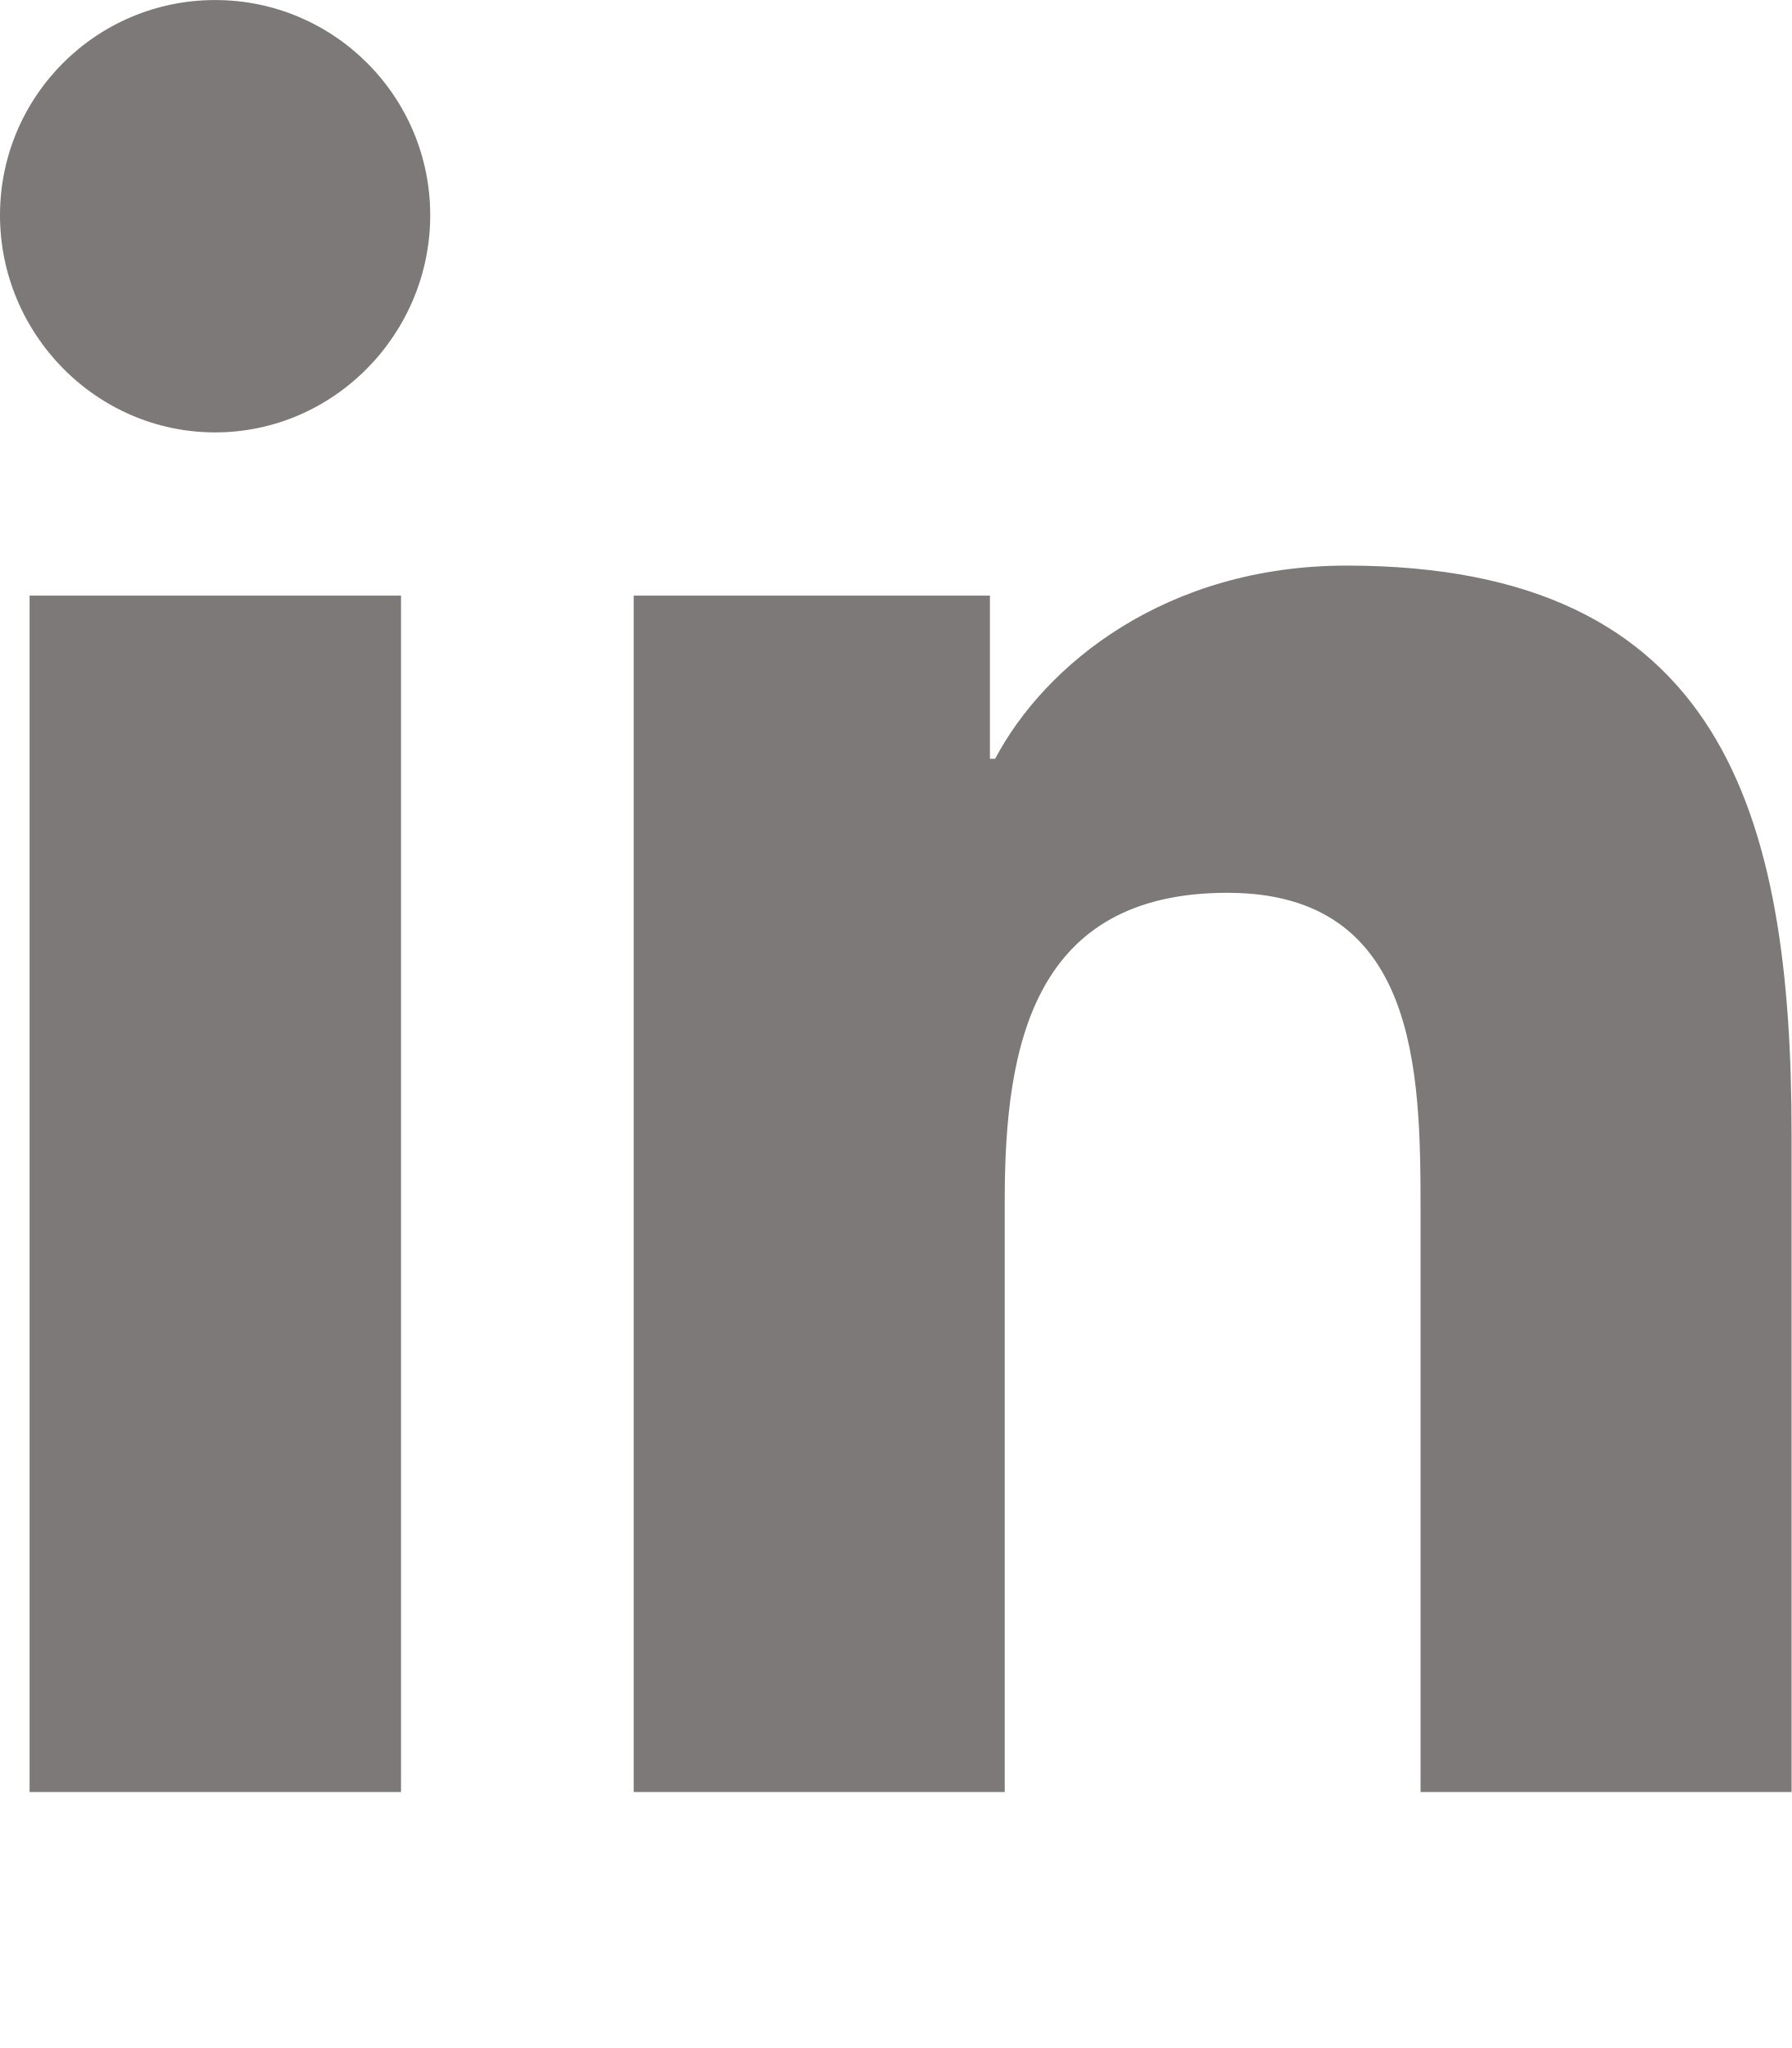
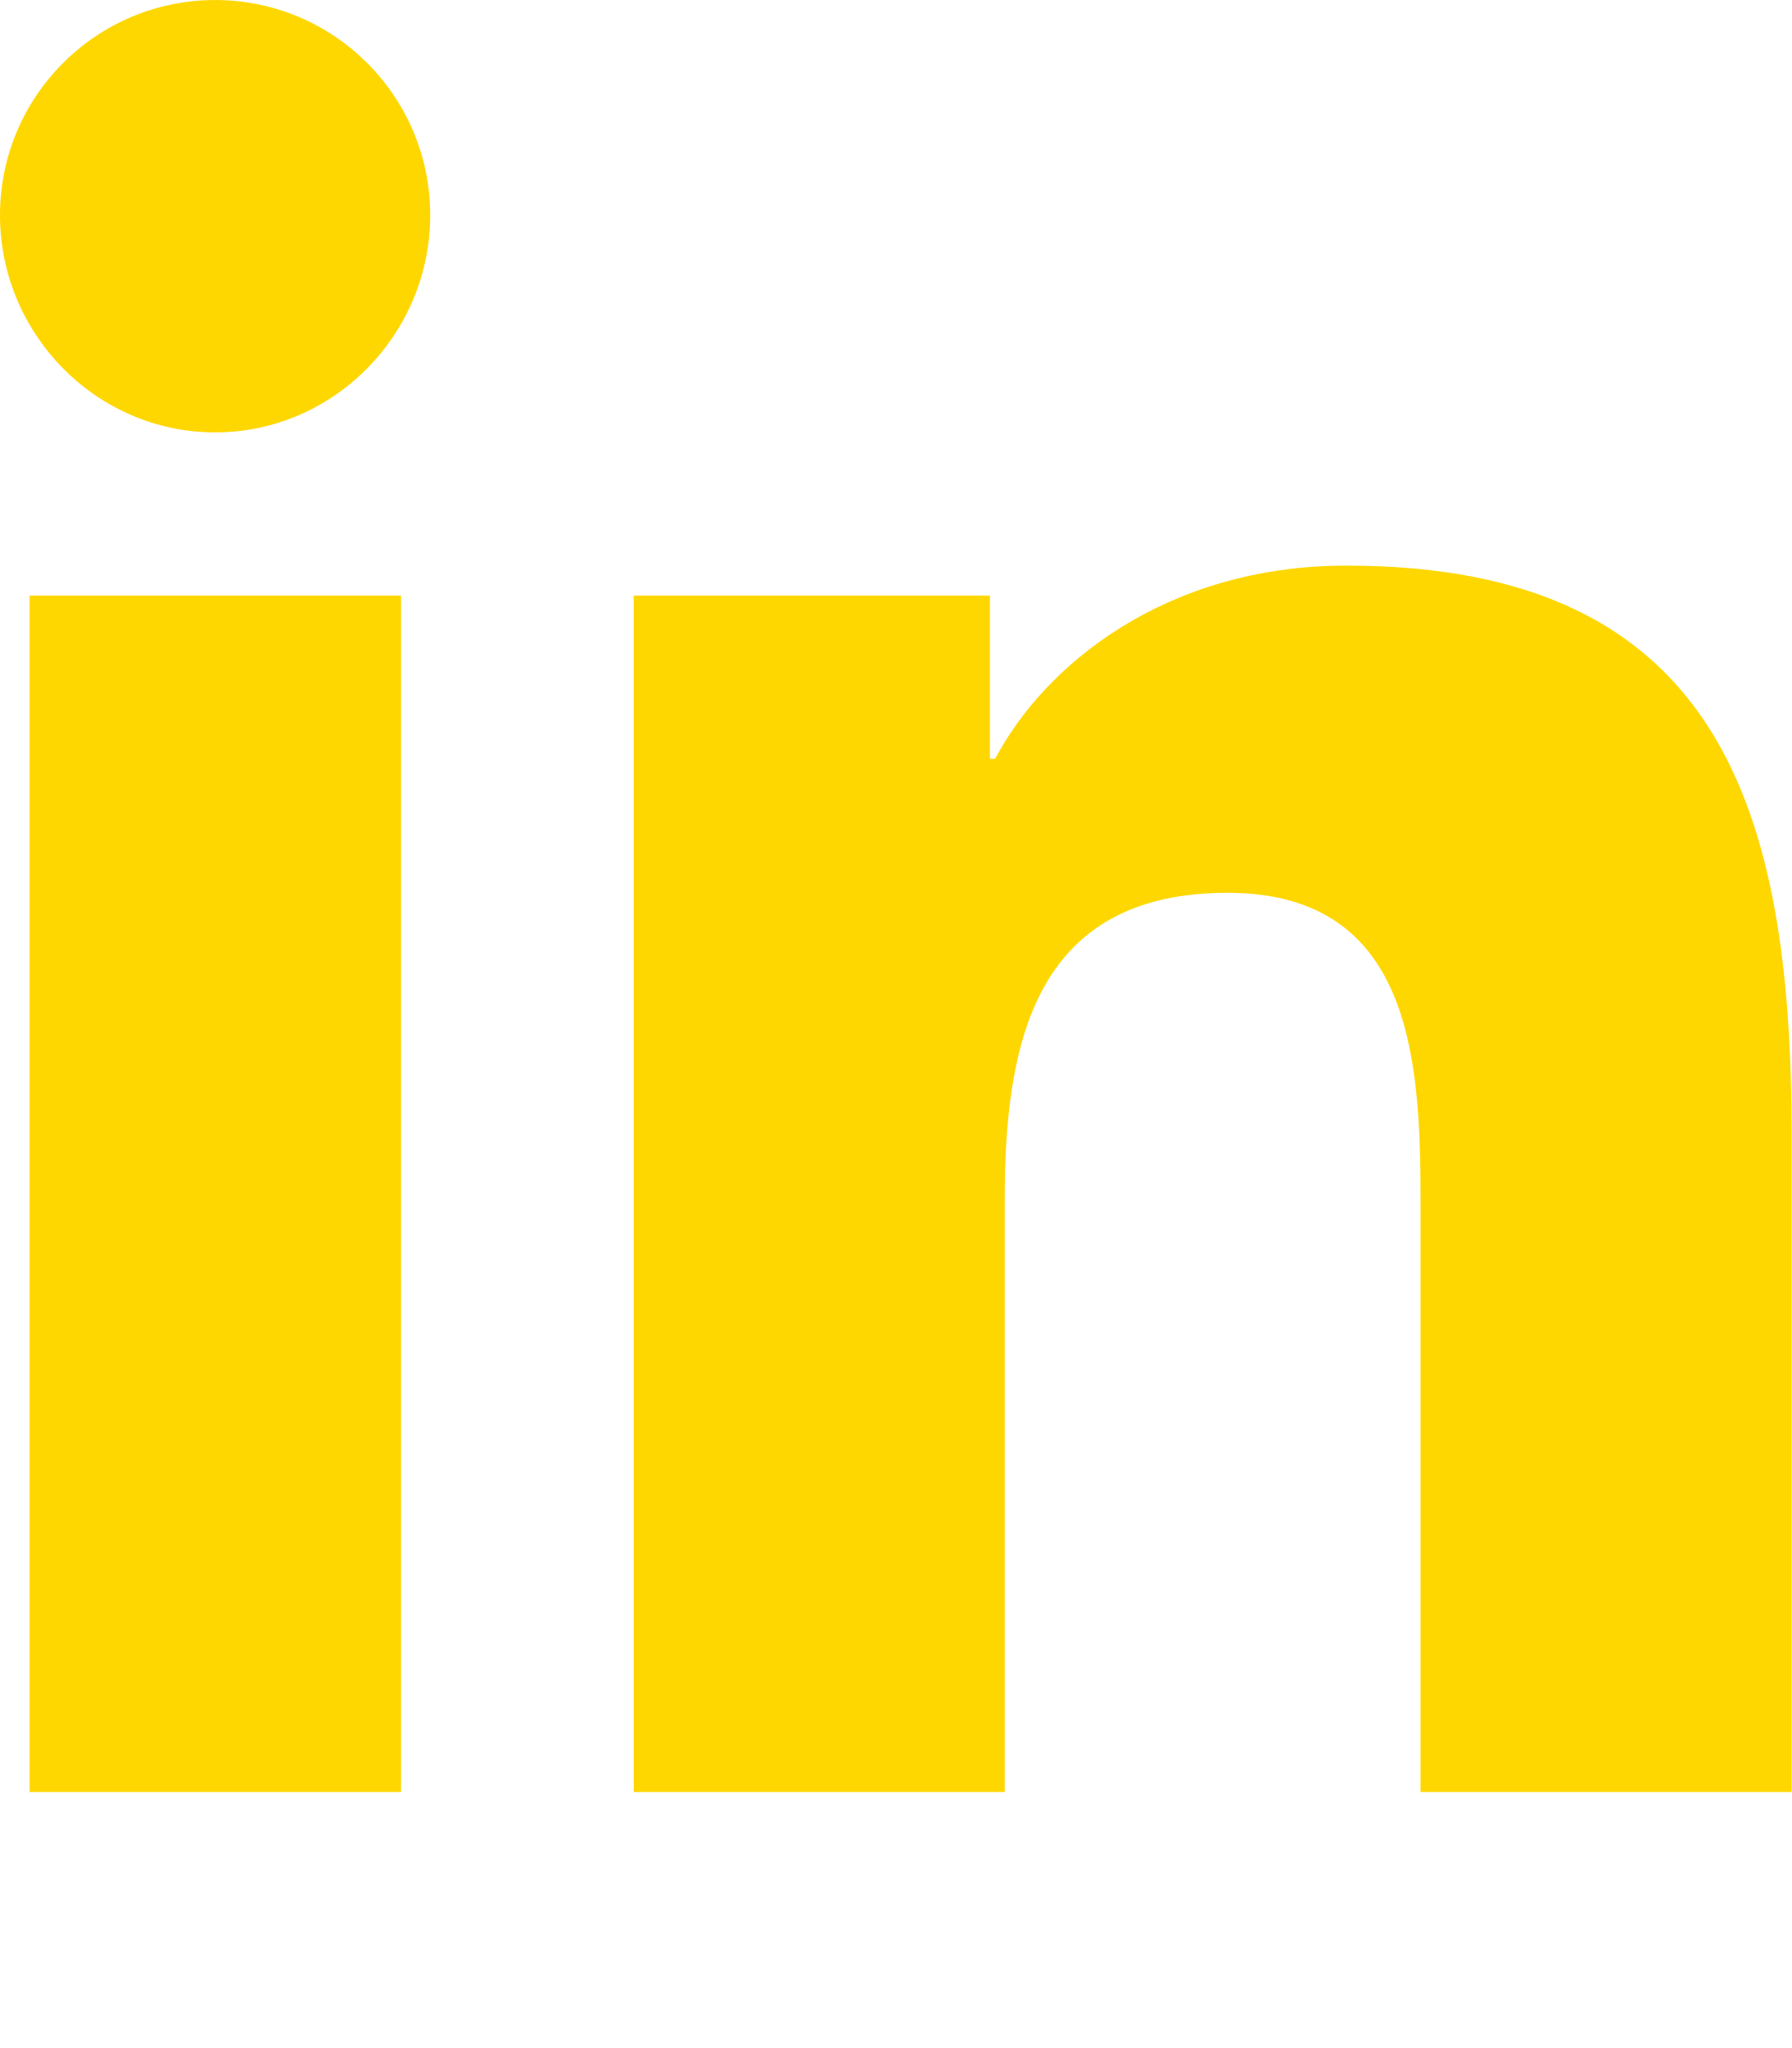
<svg xmlns="http://www.w3.org/2000/svg" aria-hidden="true" focusable="false" data-prefix="fab" data-icon="linkedin-in" class="svg-inline--fa fa-linkedin-in fa-w-14" role="img" viewBox="0 0 448 512">
-   <path fill="#7e7979" d="M100.28 448H7.4V148.9h92.88zM53.79 108.1C24.09 108.1 0 83.5 0 53.8a53.79 53.79 0 0 1 107.58 0c0 29.7-24.1 54.3-53.79 54.3zM447.9 448h-92.68V302.4c0-34.7-.7-79.2-48.29-79.2-48.29 0-55.69 37.7-55.69 76.7V448h-92.78V148.9h89.08v40.8h1.3c12.4-23.5 42.69-48.3 87.88-48.3 94 0 111.28 61.9 111.28 142.3V448z" />
+   <path fill="gold" d="M100.28 448H7.4V148.9h92.88zM53.79 108.1C24.09 108.1 0 83.5 0 53.8a53.79 53.79 0 0 1 107.58 0c0 29.7-24.1 54.3-53.79 54.3zM447.9 448h-92.68V302.4c0-34.7-.7-79.2-48.29-79.2-48.29 0-55.69 37.7-55.69 76.7V448h-92.78V148.9h89.08v40.8h1.3c12.4-23.5 42.69-48.3 87.88-48.3 94 0 111.28 61.9 111.28 142.3V448z" />
</svg>
